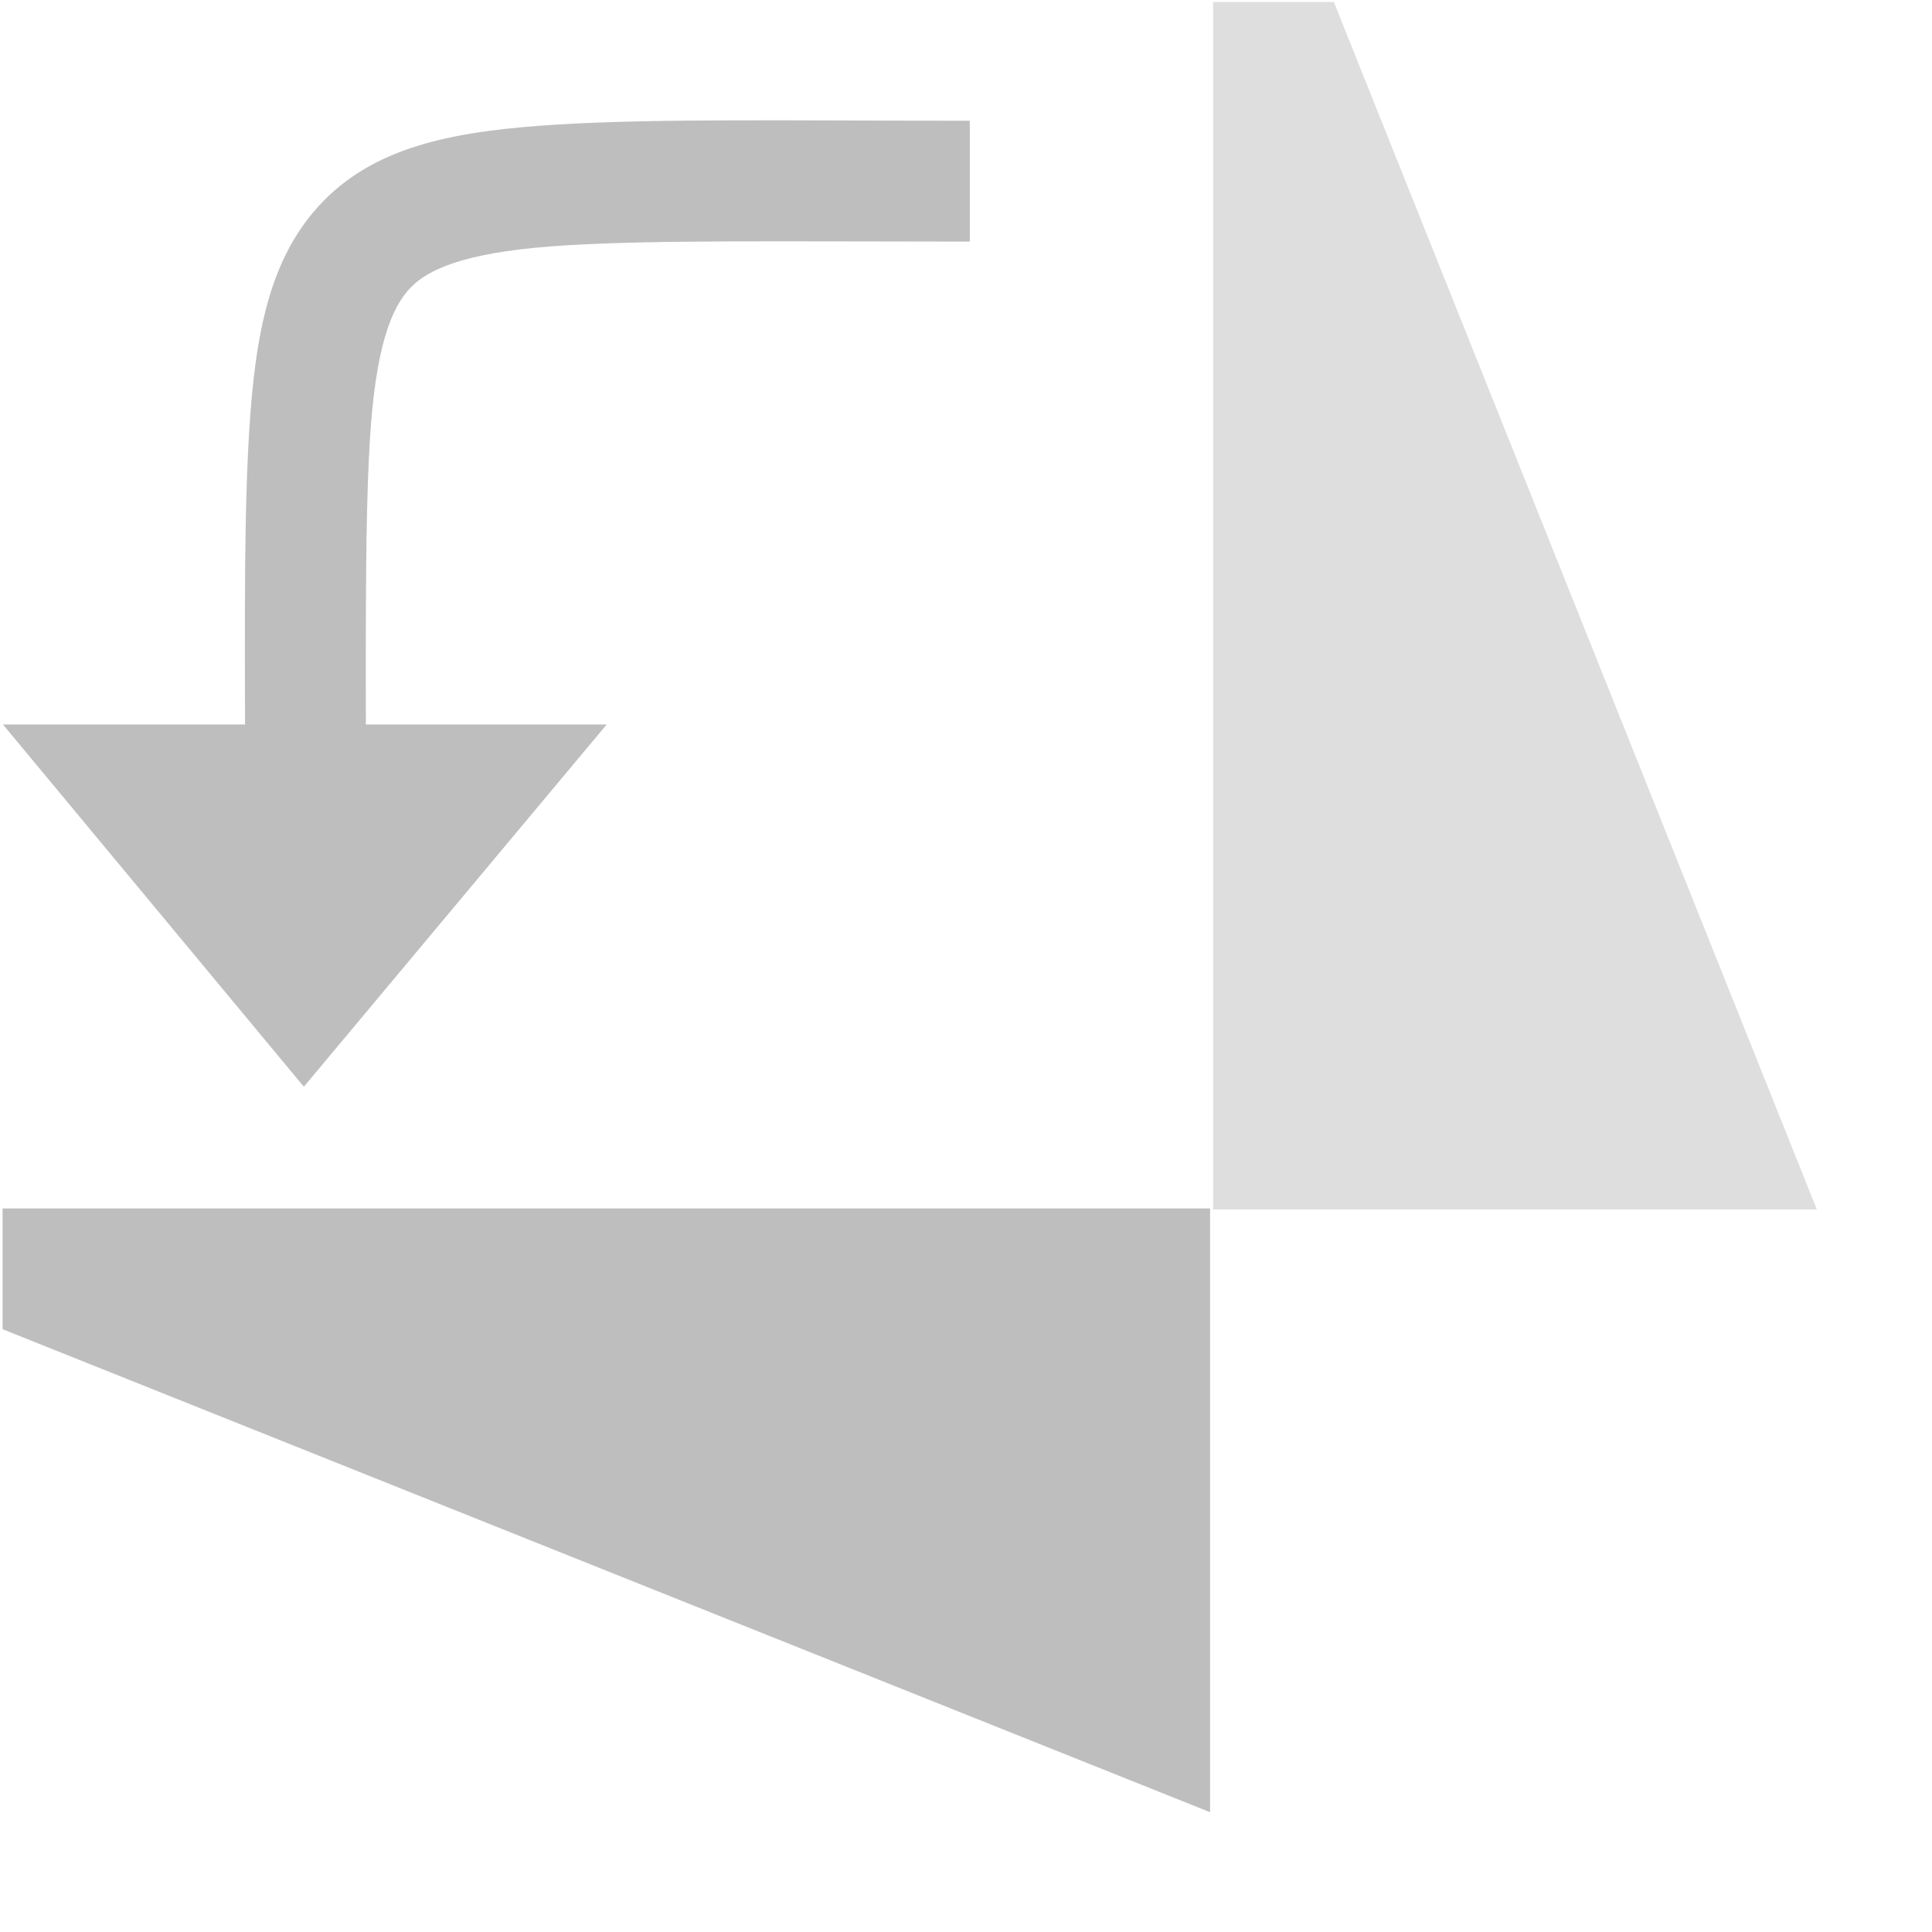
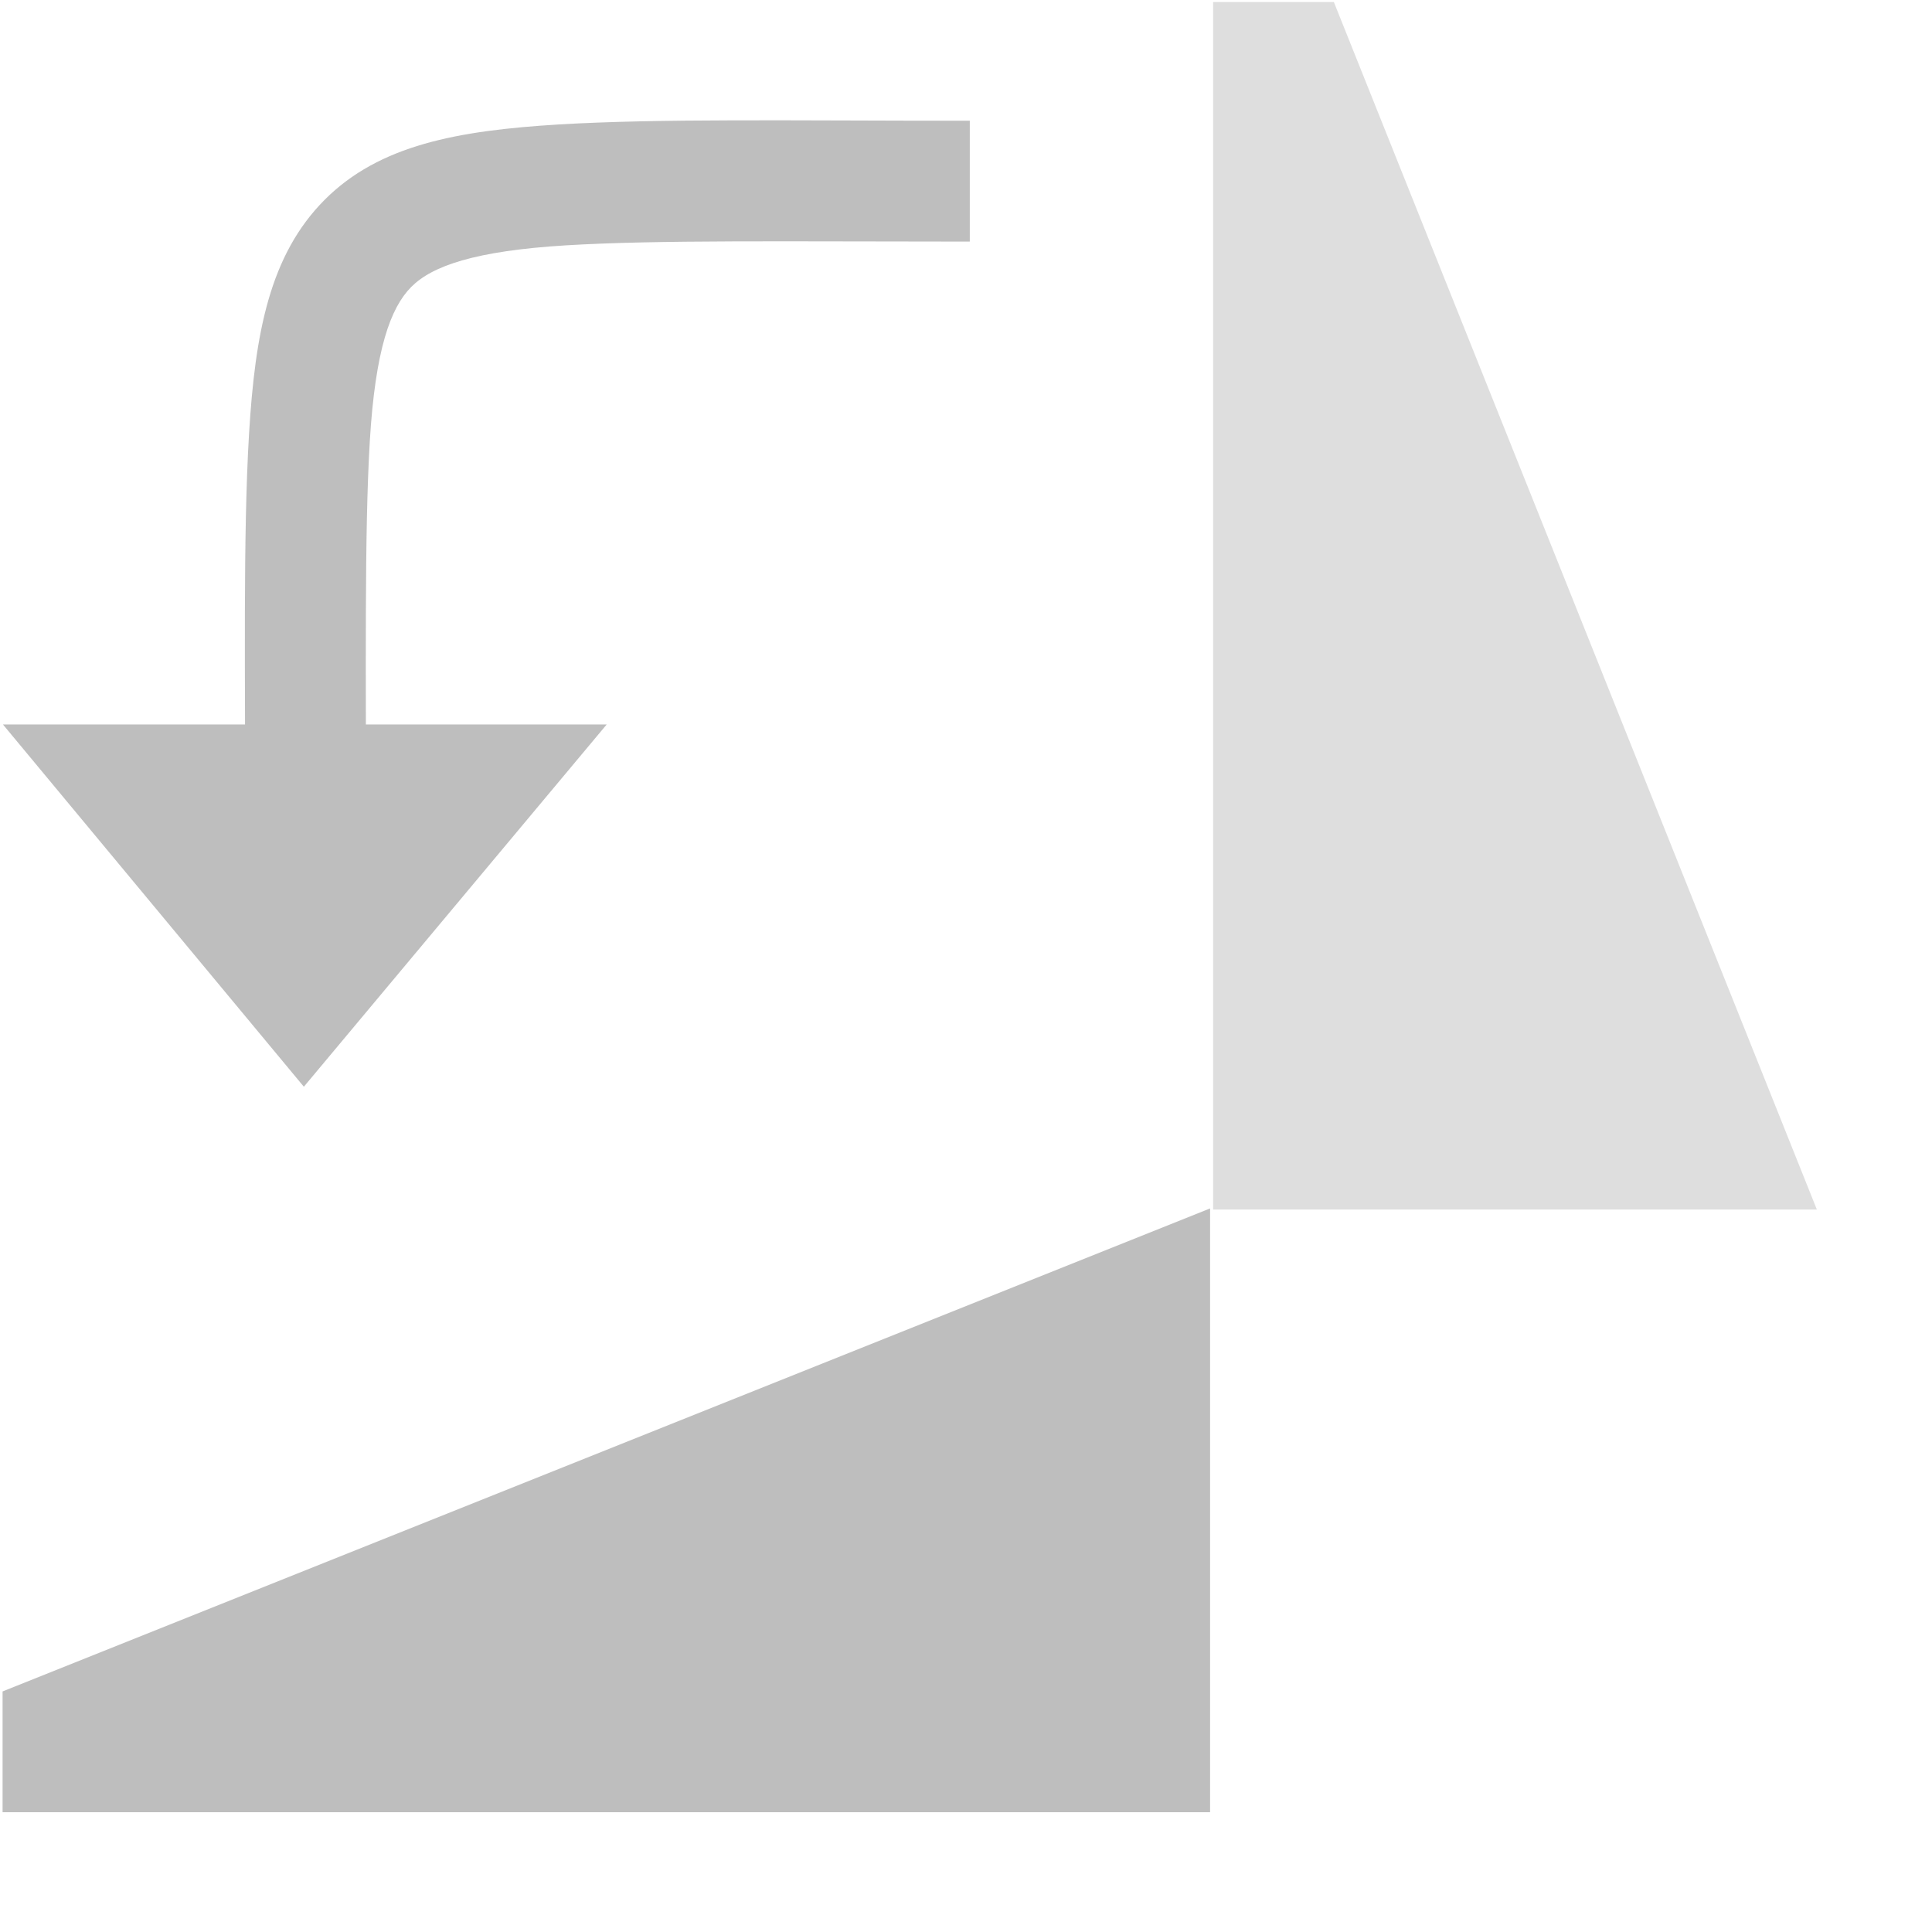
<svg xmlns="http://www.w3.org/2000/svg" width="16" height="16" id="svg2" version="1.1">
  <defs id="defs4">
    <marker orient="auto" refY="0.0" refX="0.0" id="DiamondS" style="overflow:visible">
      <path id="path8477" d="M 0,-7.071 L -7.071,0 L 0,7.071 L 7.071,0 L 0,-7.071 z " style="fill-rule:evenodd;stroke:#000000;stroke-width:1.0pt" transform="scale(0.2)" />
    </marker>
    <marker orient="auto" refY="0.0" refX="0.0" id="Arrow2Send" style="overflow:visible;">
      <path id="path8425" style="fill-rule:evenodd;stroke-width:0.625;stroke-linejoin:round;" d="M 8.719,4.034 L -2.207,0.016 L 8.719,-4.002 C 6.973,-1.63 6.983,1.616 8.719,4.034 z " transform="scale(0.3) rotate(180) translate(-2.3,0)" />
    </marker>
    <marker orient="auto" refY="0.0" refX="0.0" id="Arrow1Lend" style="overflow:visible;">
      <path id="path8395" d="M 0.0,0.0 L 5.0,-5.0 L -12.5,0.0 L 5.0,5.0 L 0.0,0.0 z " style="fill-rule:evenodd;stroke:#000000;stroke-width:1.0pt;" transform="scale(0.8) rotate(180) translate(12.5,0)" />
    </marker>
    <linearGradient id="linearGradient3946">
      <stop id="stop3948" offset="0" style="stop-color:#000000;stop-opacity:0.747;" />
      <stop id="stop3950" offset="1" style="stop-color:#000000;stop-opacity:0.024;" />
    </linearGradient>
    <linearGradient id="linearGradient3830-9">
      <stop style="stop-color:#000000;stop-opacity:0.747;" offset="0" id="stop3832-7" />
      <stop style="stop-color:#000000;stop-opacity:0.024;" offset="1" id="stop3834-5" />
    </linearGradient>
    <linearGradient id="linearGradient3984">
      <stop style="stop-color:#f4deba;stop-opacity:1;" offset="0" id="stop3986" />
      <stop style="stop-color:#de9625;stop-opacity:0;" offset="1" id="stop3988" />
    </linearGradient>
  </defs>
  <g id="layer1" transform="translate(-31.97559,-220.3622)">
-     <path style="fill:#bebebe;fill-opacity:1;stroke:none" d="m 31.997,230.37 10,0 0,5 -10,-4 z" id="path5813-7" />
+     <path style="fill:#bebebe;fill-opacity:1;stroke:none" d="m 31.997,235.37 10,0 0,-5 -10,4 z" id="path5813-7" />
    <path id="path6583-5" d="m 42.022,220.379 0,10 5,0 -4,-10 z" style="opacity:0.5;fill:#bebebe;fill-opacity:1;stroke:none" />
-     <path style="font-size:medium;font-style:normal;font-variant:normal;font-weight:normal;font-stretch:normal;text-indent:0;text-align:start;text-decoration:none;line-height:normal;letter-spacing:normal;word-spacing:normal;text-transform:none;direction:ltr;block-progression:tb;writing-mode:lr-tb;text-anchor:start;baseline-shift:baseline;color:#000000;fill:#bebebe;fill-opacity:1;stroke:none;stroke-width:1px;marker:none;visibility:visible;display:inline;overflow:visible;enable-background:accumulate;font-family:Sans;-inkscape-font-specification:Sans" d="m 40.007,221.362 c -1.488,0 -2.571,-0.019 -3.406,0.031 -0.835,0.051 -1.484,0.169 -1.938,0.625 -0.453,0.456 -0.575,1.099 -0.625,1.938 -0.05,0.839 -0.031,1.943 -0.031,3.438 l 1,0 c 0,-1.508 -0.014,-2.616 0.031,-3.375 0.045,-0.759 0.171,-1.108 0.344,-1.281 0.172,-0.173 0.526,-0.298 1.281,-0.344 0.755,-0.046 1.842,-0.031 3.344,-0.031 l 0,-1 z" />
+     <path style="font-size:medium;font-style:normal;font-variant:normal;font-weight:normal;font-stretch:normal;text-indent:0;text-align:start;text-decoration:none;line-height:normal;letter-spacing:normal;word-spacing:normal;text-transform:none;direction:ltr;block-progression:tb;writing-mode:lr-tb;text-anchor:start;baseline-shift:baseline;color:#000000;fill:#bebebe;fill-opacity:1;stroke:none;stroke-width:1px;marker:none;visibility:visible;display:inline;overflow:visible;enable-background:accumulate;font-family:Sans;-inkscape-font-specification:Sans" d="m 40.007,221.362 c -1.488,0 -2.571,-0.019 -3.406,0.031 -0.835,0.051 -1.484,0.169 -1.938,0.625 -0.453,0.456 -0.575,1.099 -0.625,1.938 -0.05,0.839 -0.031,1.943 -0.031,3.438 l 1,0 c 0,-1.508 -0.014,-2.616 0.031,-3.375 0.045,-0.759 0.171,-1.108 0.344,-1.281 0.172,-0.173 0.526,-0.298 1.281,-0.344 0.755,-0.046 1.842,-0.031 3.344,-0.031 l 0,-1 z" id="path3034" />
    <path style="fill:#bebebe;fill-opacity:1;stroke:none" d="m 34.492,229.362 2.508,-3 -5,0" id="path9392" />
  </g>
</svg>
